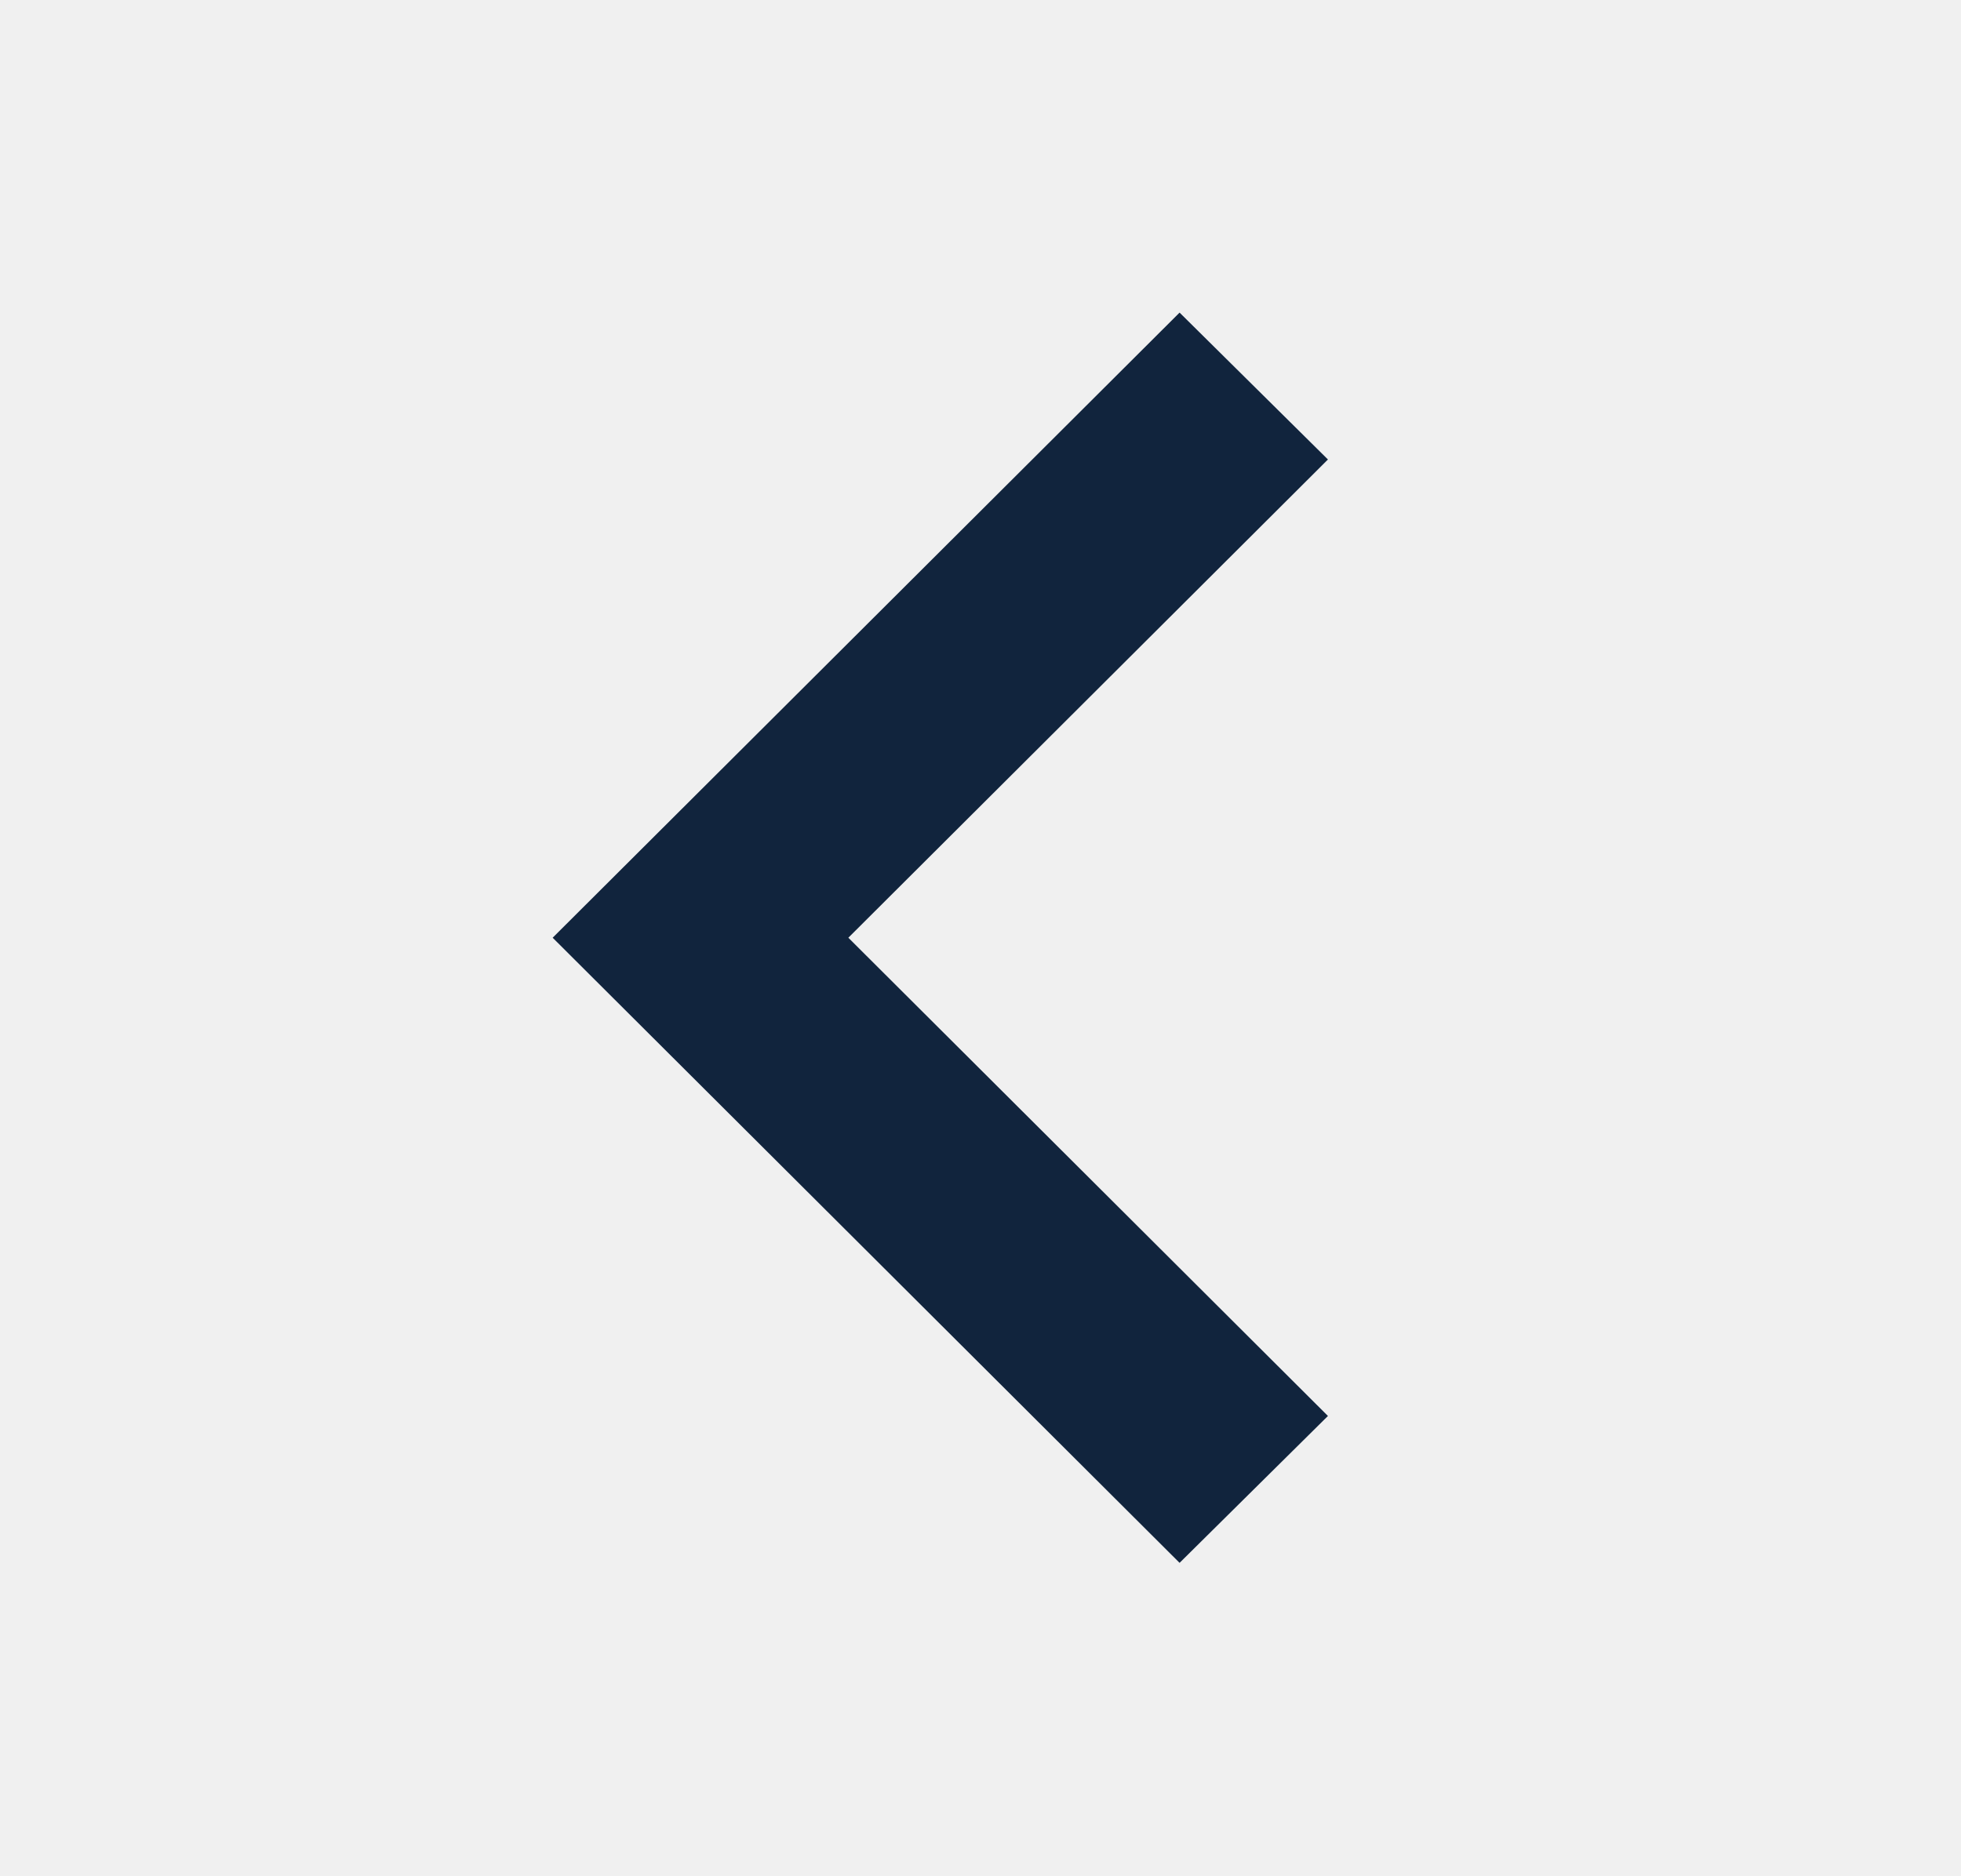
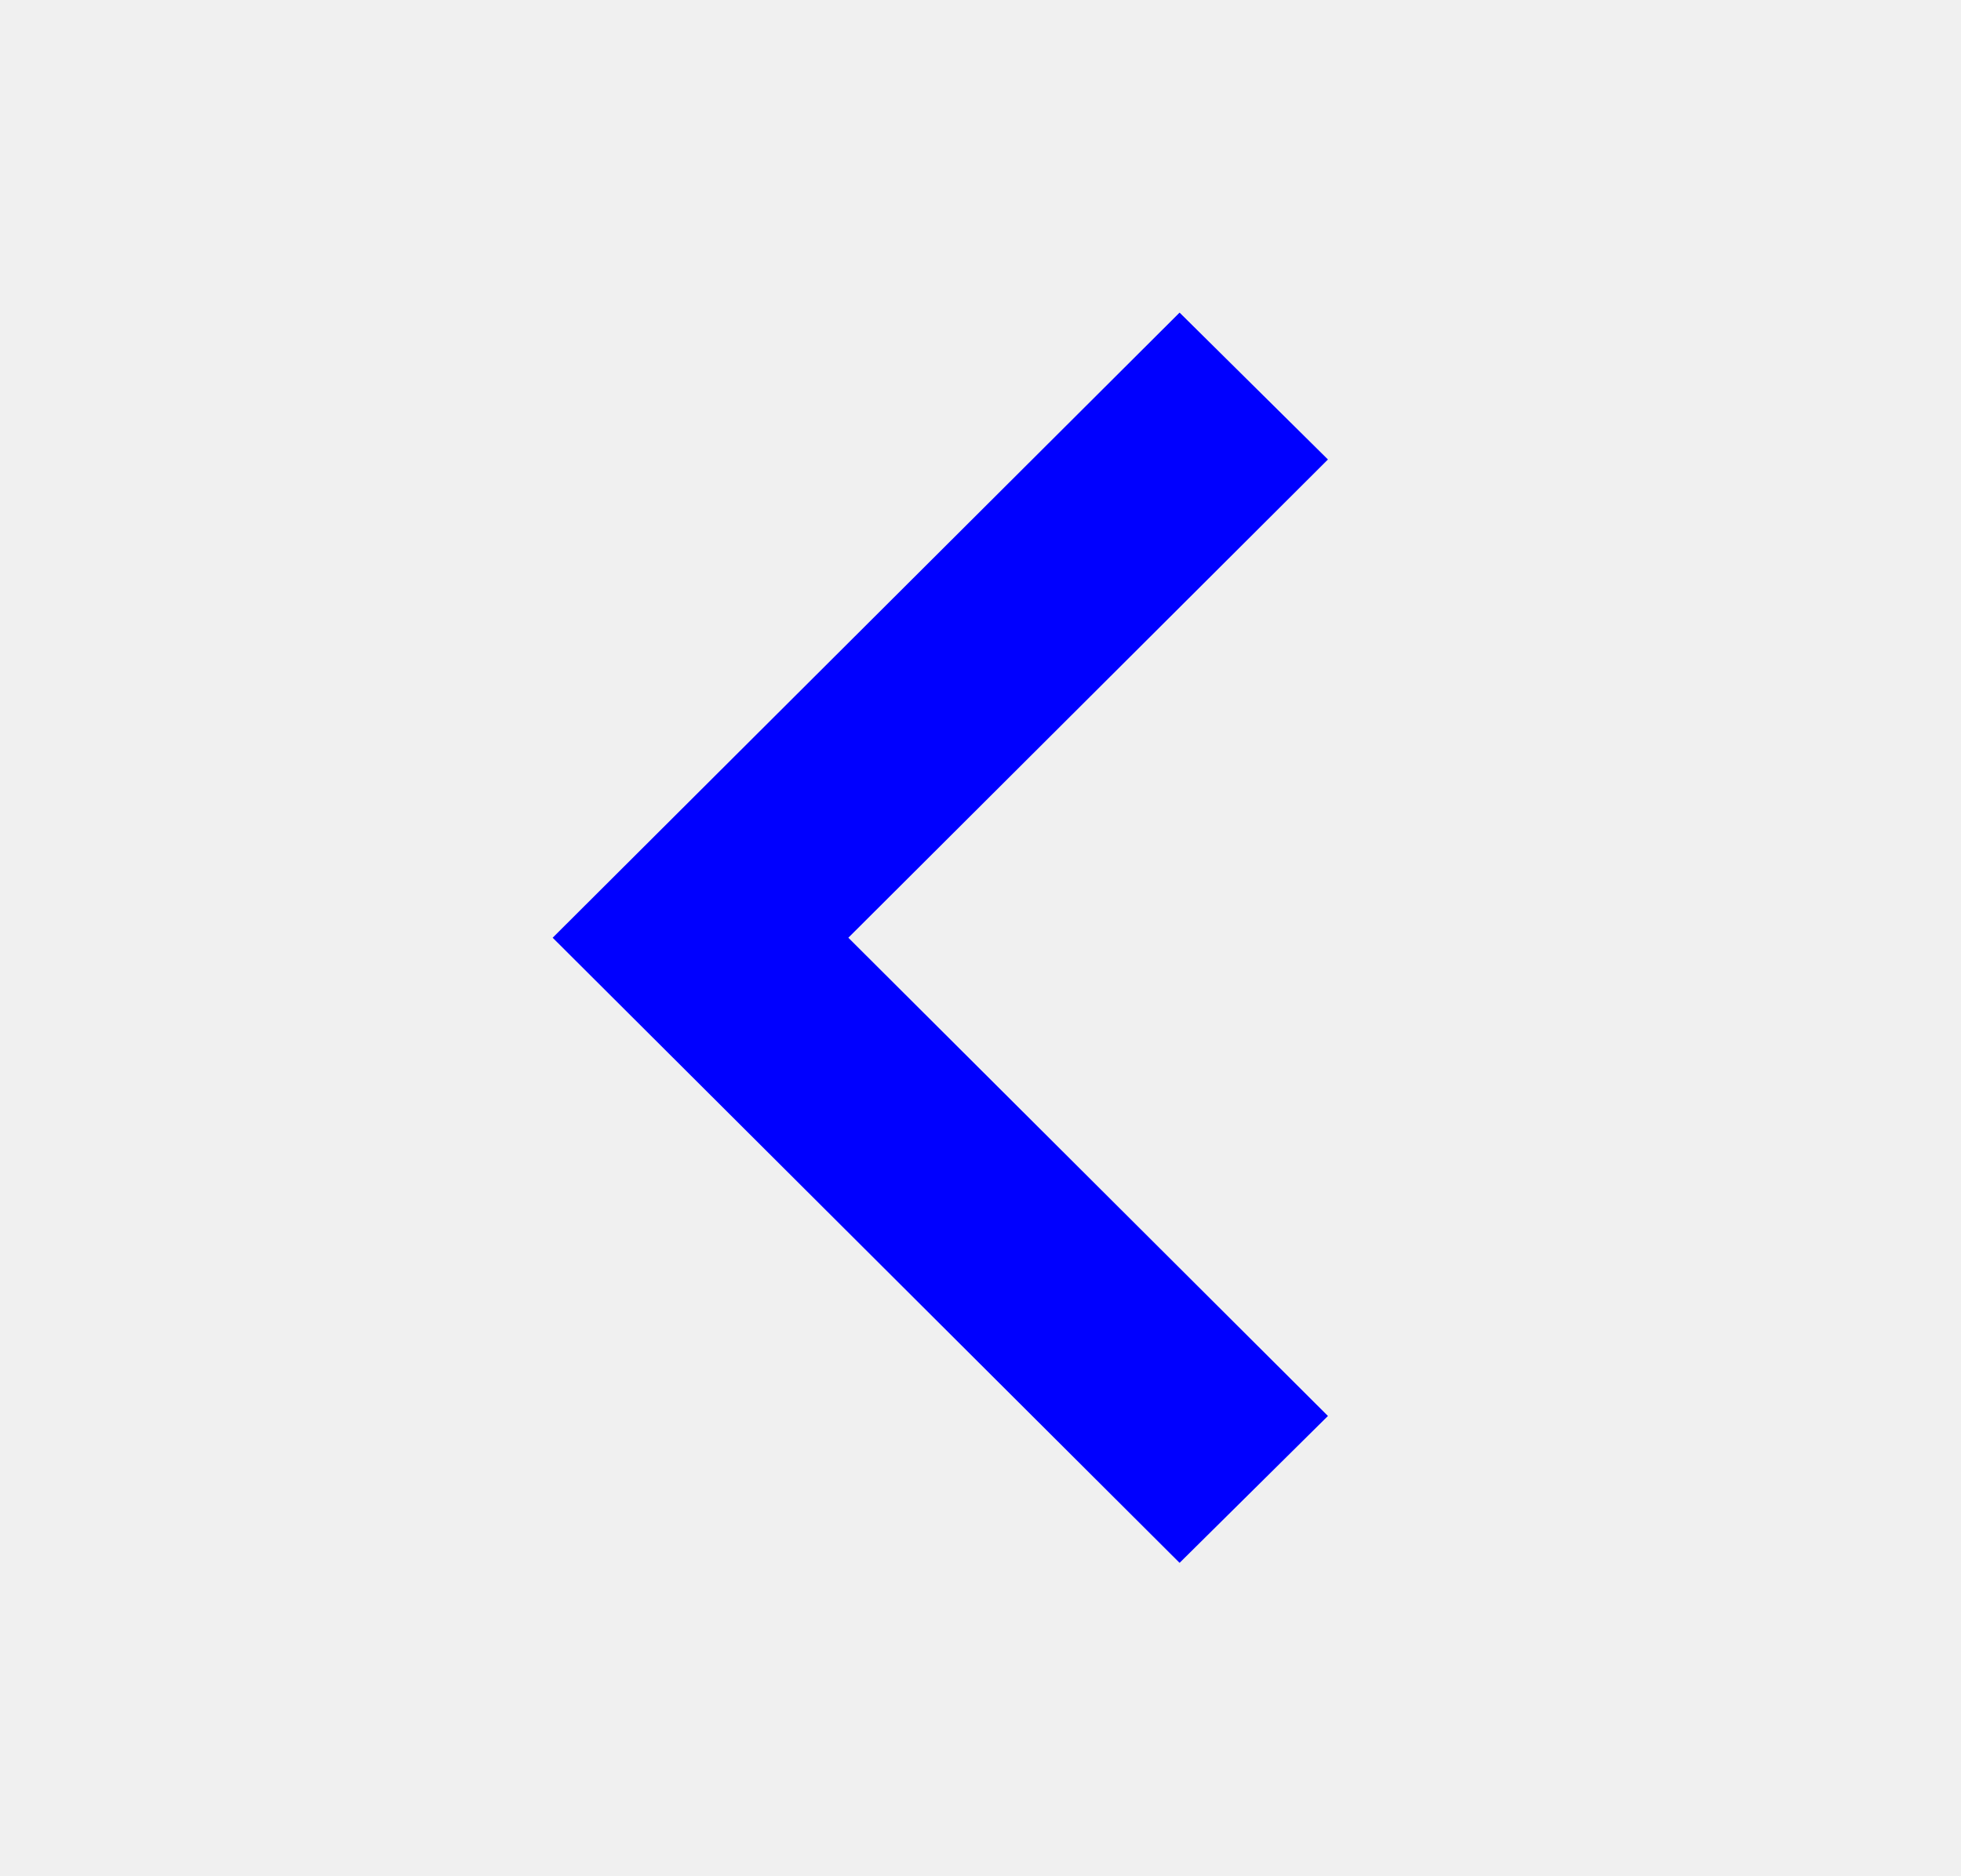
- <svg xmlns="http://www.w3.org/2000/svg" width="23" height="22" viewBox="0 0 23 22" fill="none">
-   <path fill-rule="evenodd" clip-rule="evenodd" d="M15.575 5.39L9.95 11L15.575 16.61L13.835 18.333L6.482 11L13.835 3.667L15.575 5.39Z" fill="#11243D" />
+ <svg xmlns="http://www.w3.org/2000/svg" width="23" height="22" viewBox="0 0 23 22" fill="blue">
+   <path fill-rule="evenodd" clip-rule="evenodd" d="M15.575 5.39L9.95 11L15.575 16.61L13.835 18.333L6.482 11L13.835 3.667L15.575 5.39Z" fill="blue" />
  <mask id="mask0_7520_5557" style="mask-type:alpha" maskUnits="userSpaceOnUse" x="6" y="3" width="10" height="16">
-     <path fill-rule="evenodd" clip-rule="evenodd" d="M15.575 5.39L9.95 11L15.575 16.61L13.835 18.333L6.482 11L13.835 3.667L15.575 5.39Z" fill="white" />
+     <path fill-rule="evenodd" clip-rule="evenodd" d="M15.575 5.39L9.95 11L15.575 16.61L13.835 18.333L6.482 11L13.835 3.667L15.575 5.39Z" fill="blue" />
  </mask>
  <g mask="url(#mask0_7520_5557)">
</g>
</svg>
